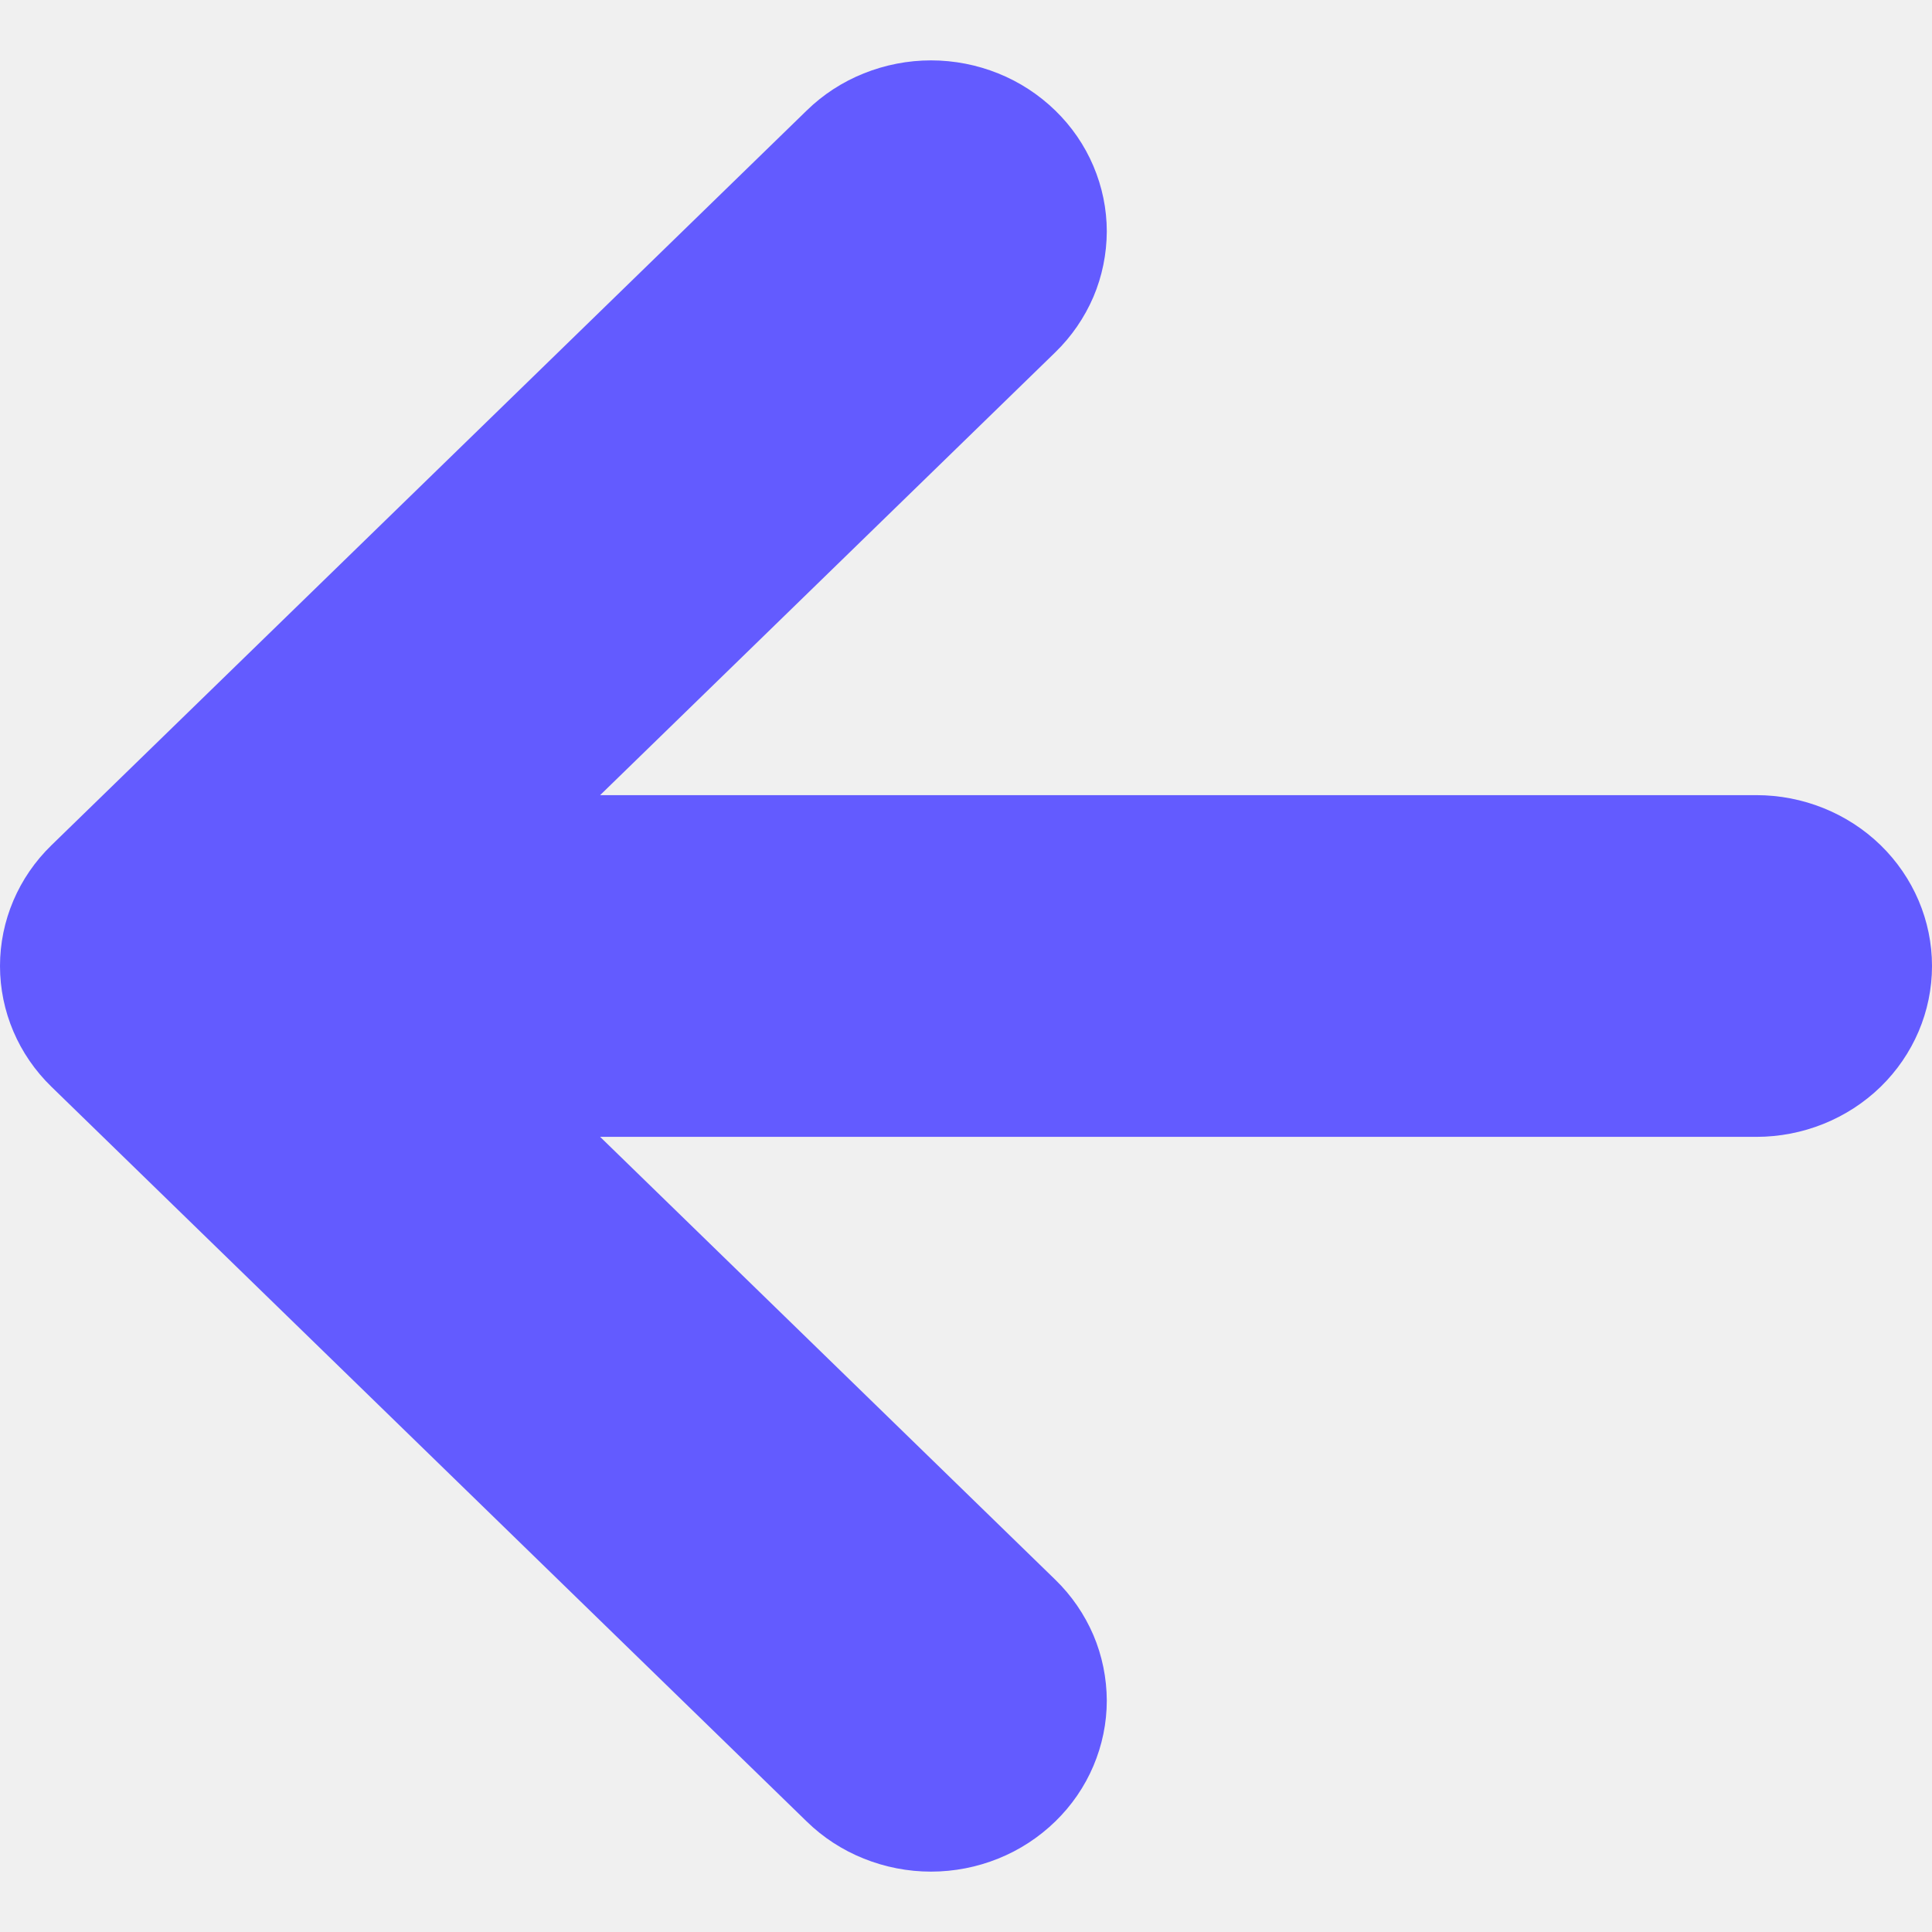
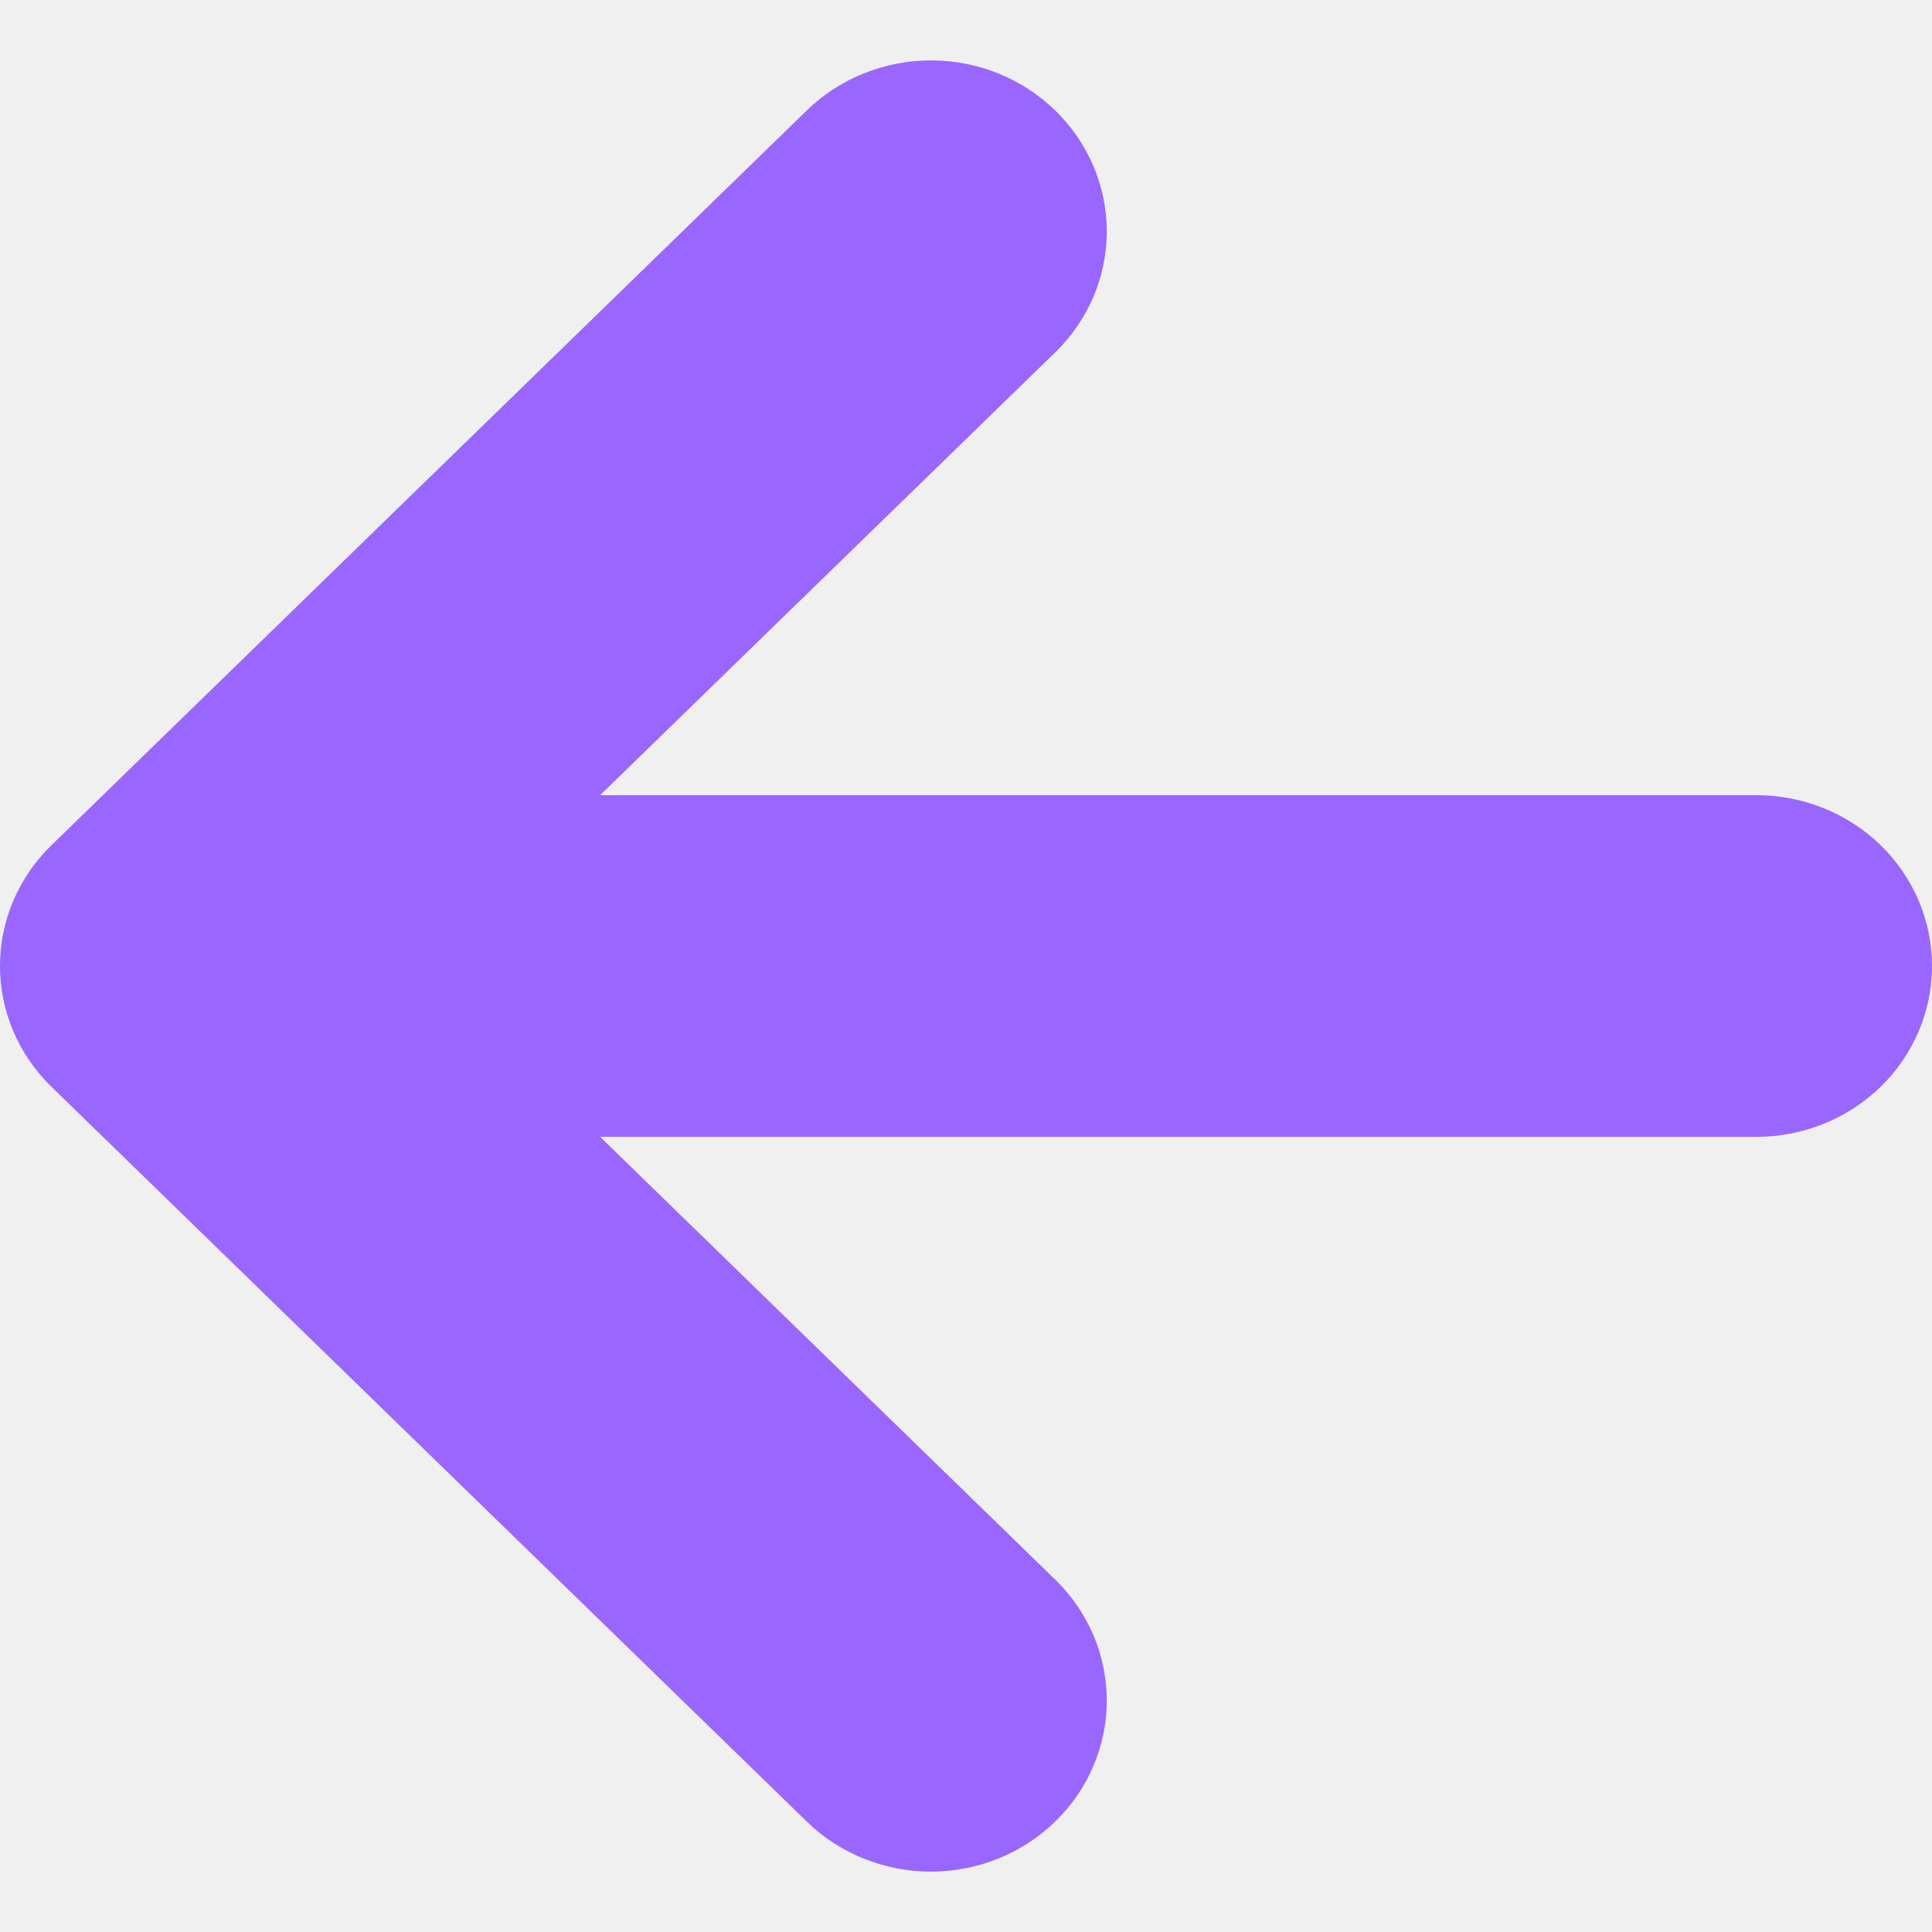
<svg xmlns="http://www.w3.org/2000/svg" width="16" height="16" viewBox="0 0 16 16" fill="none">
  <g clip-path="url(#clip0_29_78)">
-     <path d="M6.681 0.915L0.426 7C0.153 7.265 0 7.625 0 8C0 8.375 0.153 8.735 0.426 9L6.681 15.085C6.816 15.217 6.976 15.321 7.153 15.392C7.33 15.463 7.519 15.5 7.71 15.5C7.901 15.5 8.091 15.463 8.267 15.392C8.444 15.321 8.604 15.216 8.739 15.085C8.875 14.953 8.982 14.797 9.055 14.625C9.128 14.453 9.166 14.269 9.166 14.083C9.165 13.897 9.128 13.713 9.055 13.541C8.981 13.369 8.874 13.213 8.739 13.082L4.97 9.415H14.545C14.931 9.415 15.301 9.266 15.574 9.001C15.847 8.735 16 8.375 16 8C16 7.625 15.847 7.265 15.574 6.999C15.301 6.734 14.931 6.585 14.545 6.585H4.97L8.739 2.918C8.874 2.787 8.981 2.631 9.055 2.459C9.128 2.287 9.165 2.103 9.166 1.917C9.166 1.731 9.128 1.547 9.055 1.375C8.982 1.203 8.875 1.047 8.739 0.915C8.604 0.784 8.444 0.679 8.267 0.608C8.091 0.537 7.901 0.5 7.71 0.5C7.519 0.5 7.33 0.537 7.153 0.608C6.976 0.679 6.816 0.783 6.681 0.915Z" fill="#635bff" />
+     <path d="M6.681 0.915L0.426 7C0.153 7.265 0 7.625 0 8C0 8.375 0.153 8.735 0.426 9L6.681 15.085C6.816 15.217 6.976 15.321 7.153 15.392C7.33 15.463 7.519 15.5 7.71 15.5C7.901 15.5 8.091 15.463 8.267 15.392C8.444 15.321 8.604 15.216 8.739 15.085C8.875 14.953 8.982 14.797 9.055 14.625C9.128 14.453 9.166 14.269 9.166 14.083C9.165 13.897 9.128 13.713 9.055 13.541C8.981 13.369 8.874 13.213 8.739 13.082L4.97 9.415H14.545C14.931 9.415 15.301 9.266 15.574 9.001C15.847 8.735 16 8.375 16 8C16 7.625 15.847 7.265 15.574 6.999C15.301 6.734 14.931 6.585 14.545 6.585H4.97L8.739 2.918C8.874 2.787 8.981 2.631 9.055 2.459C9.128 2.287 9.165 2.103 9.166 1.917C9.166 1.731 9.128 1.547 9.055 1.375C8.982 1.203 8.875 1.047 8.739 0.915C8.604 0.784 8.444 0.679 8.267 0.608C8.091 0.537 7.901 0.5 7.71 0.5C7.519 0.5 7.33 0.537 7.153 0.608C6.976 0.679 6.816 0.783 6.681 0.915Z" fill="#96f" />
  </g>
  <defs>
    <clipPath id="clip0_29_78">
      <rect width="16" height="16" fill="white" />
    </clipPath>
  </defs>
</svg>
